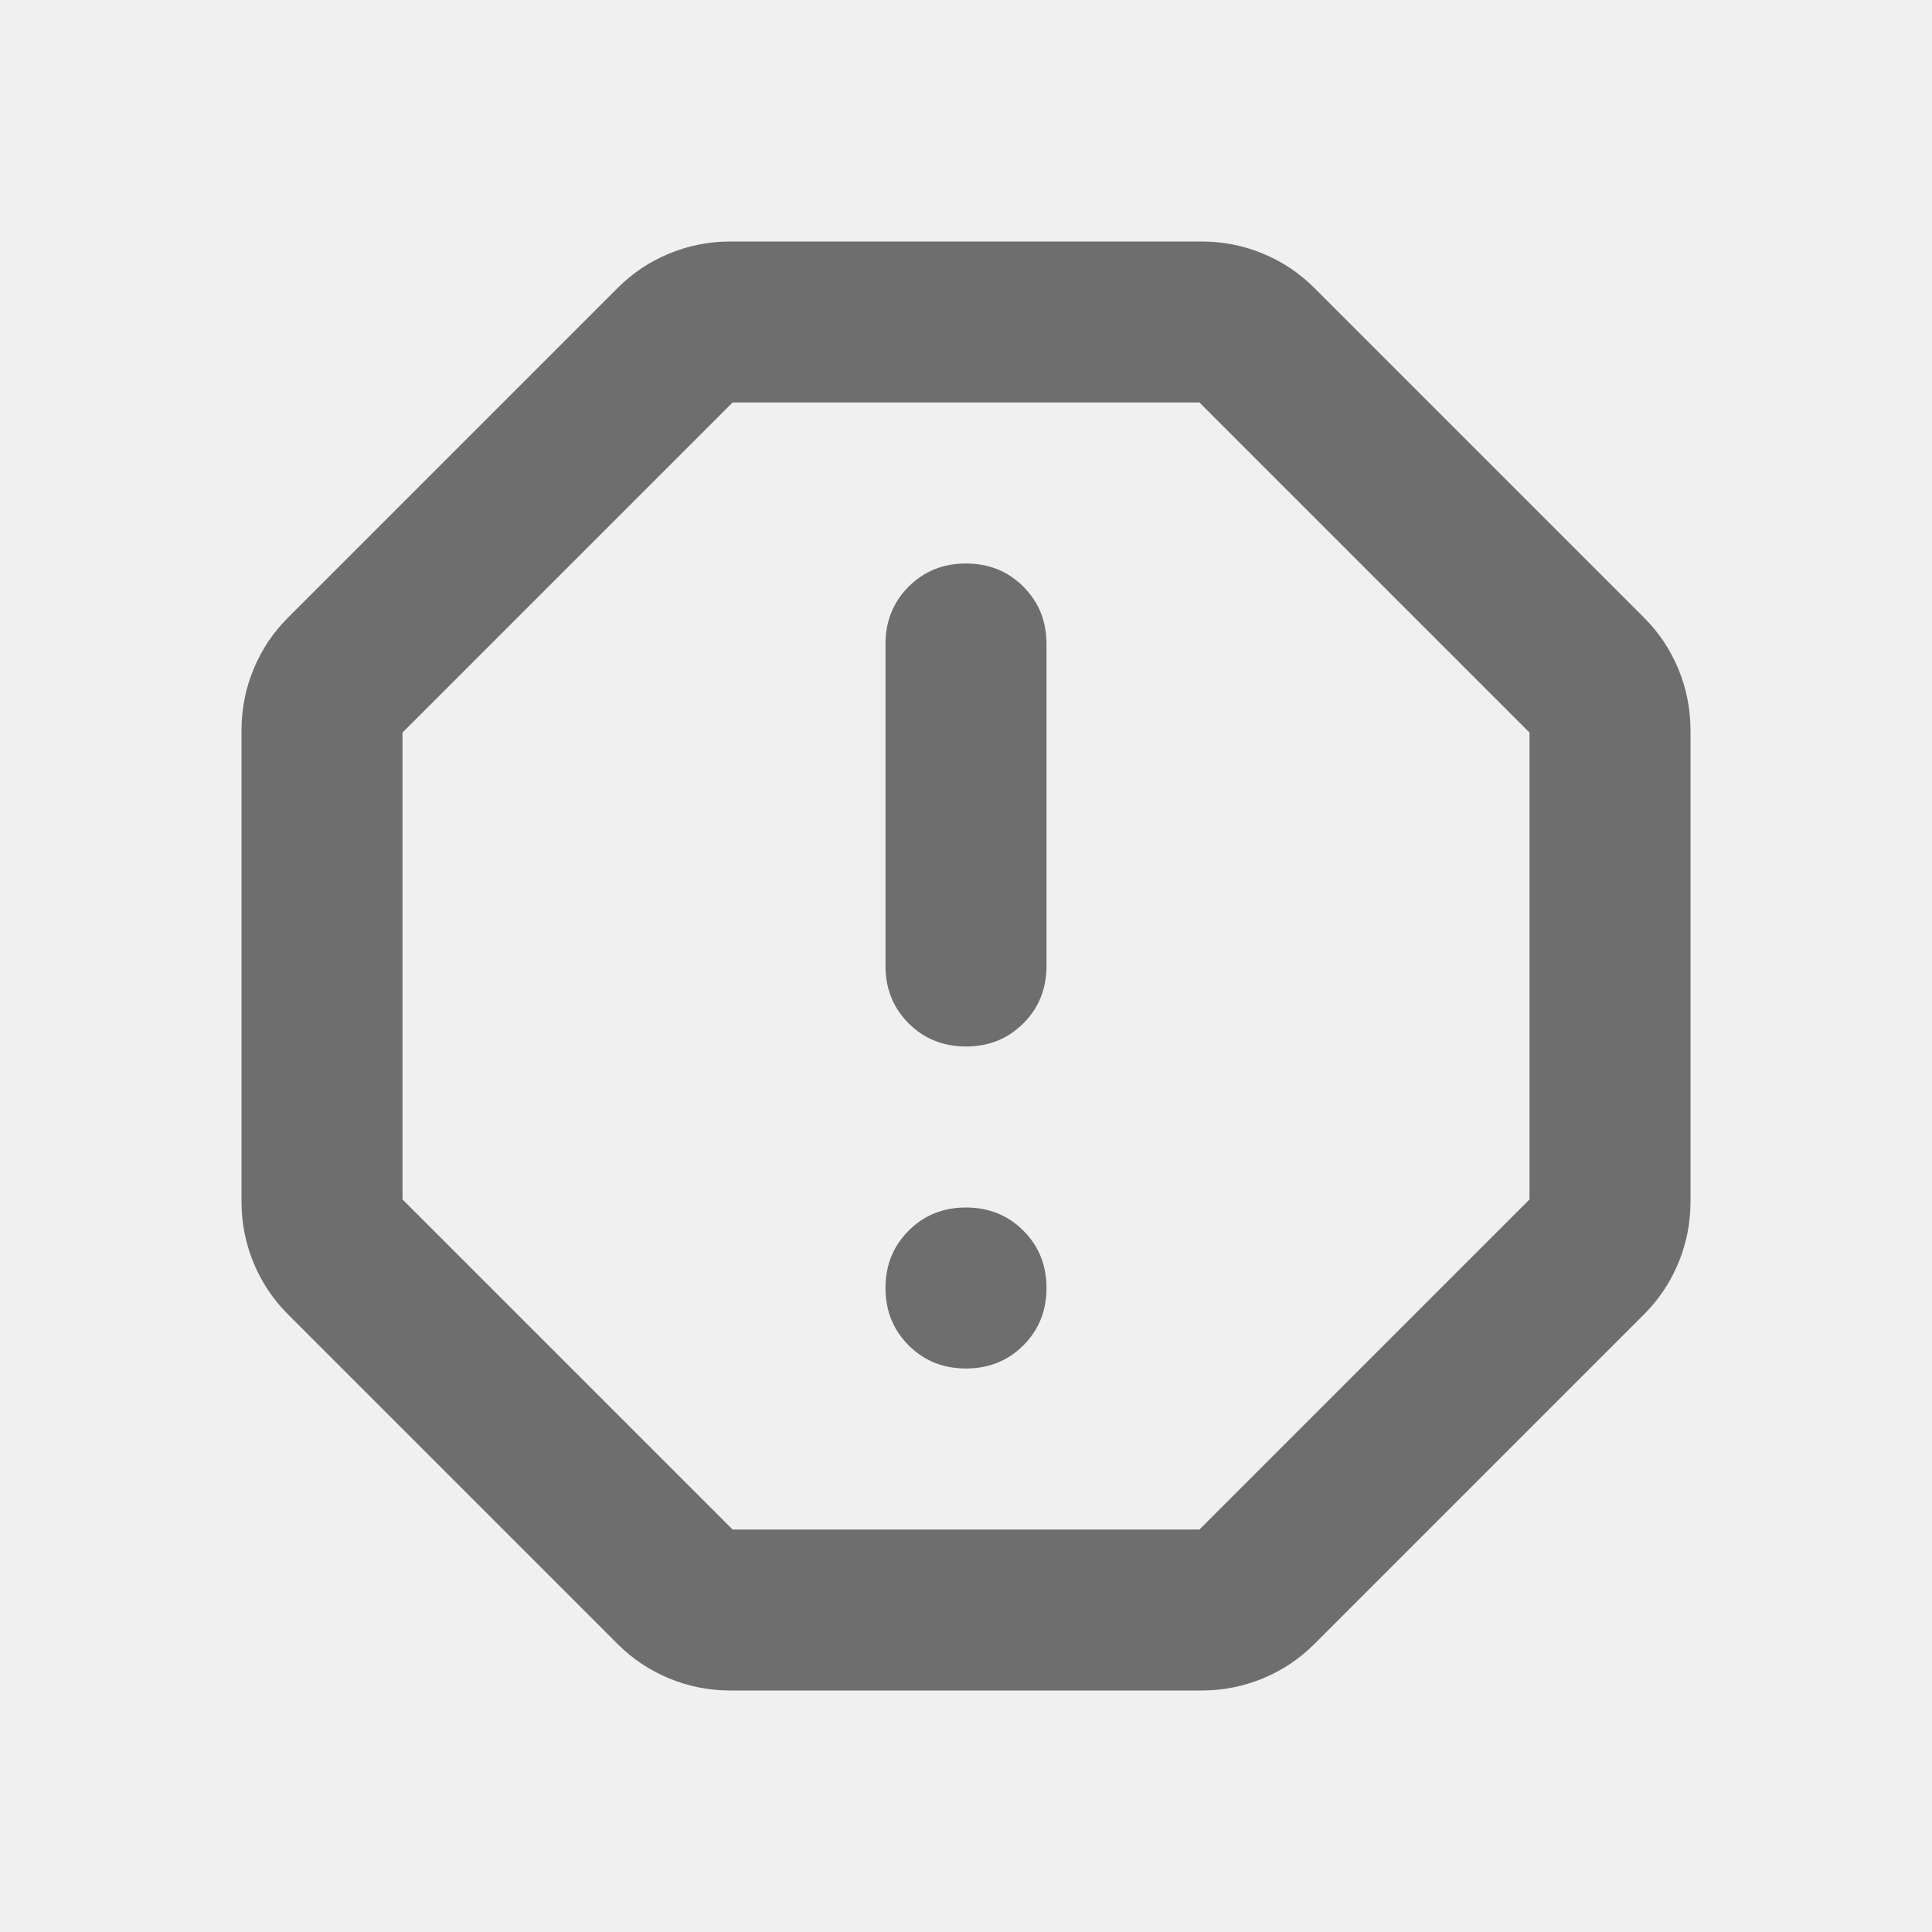
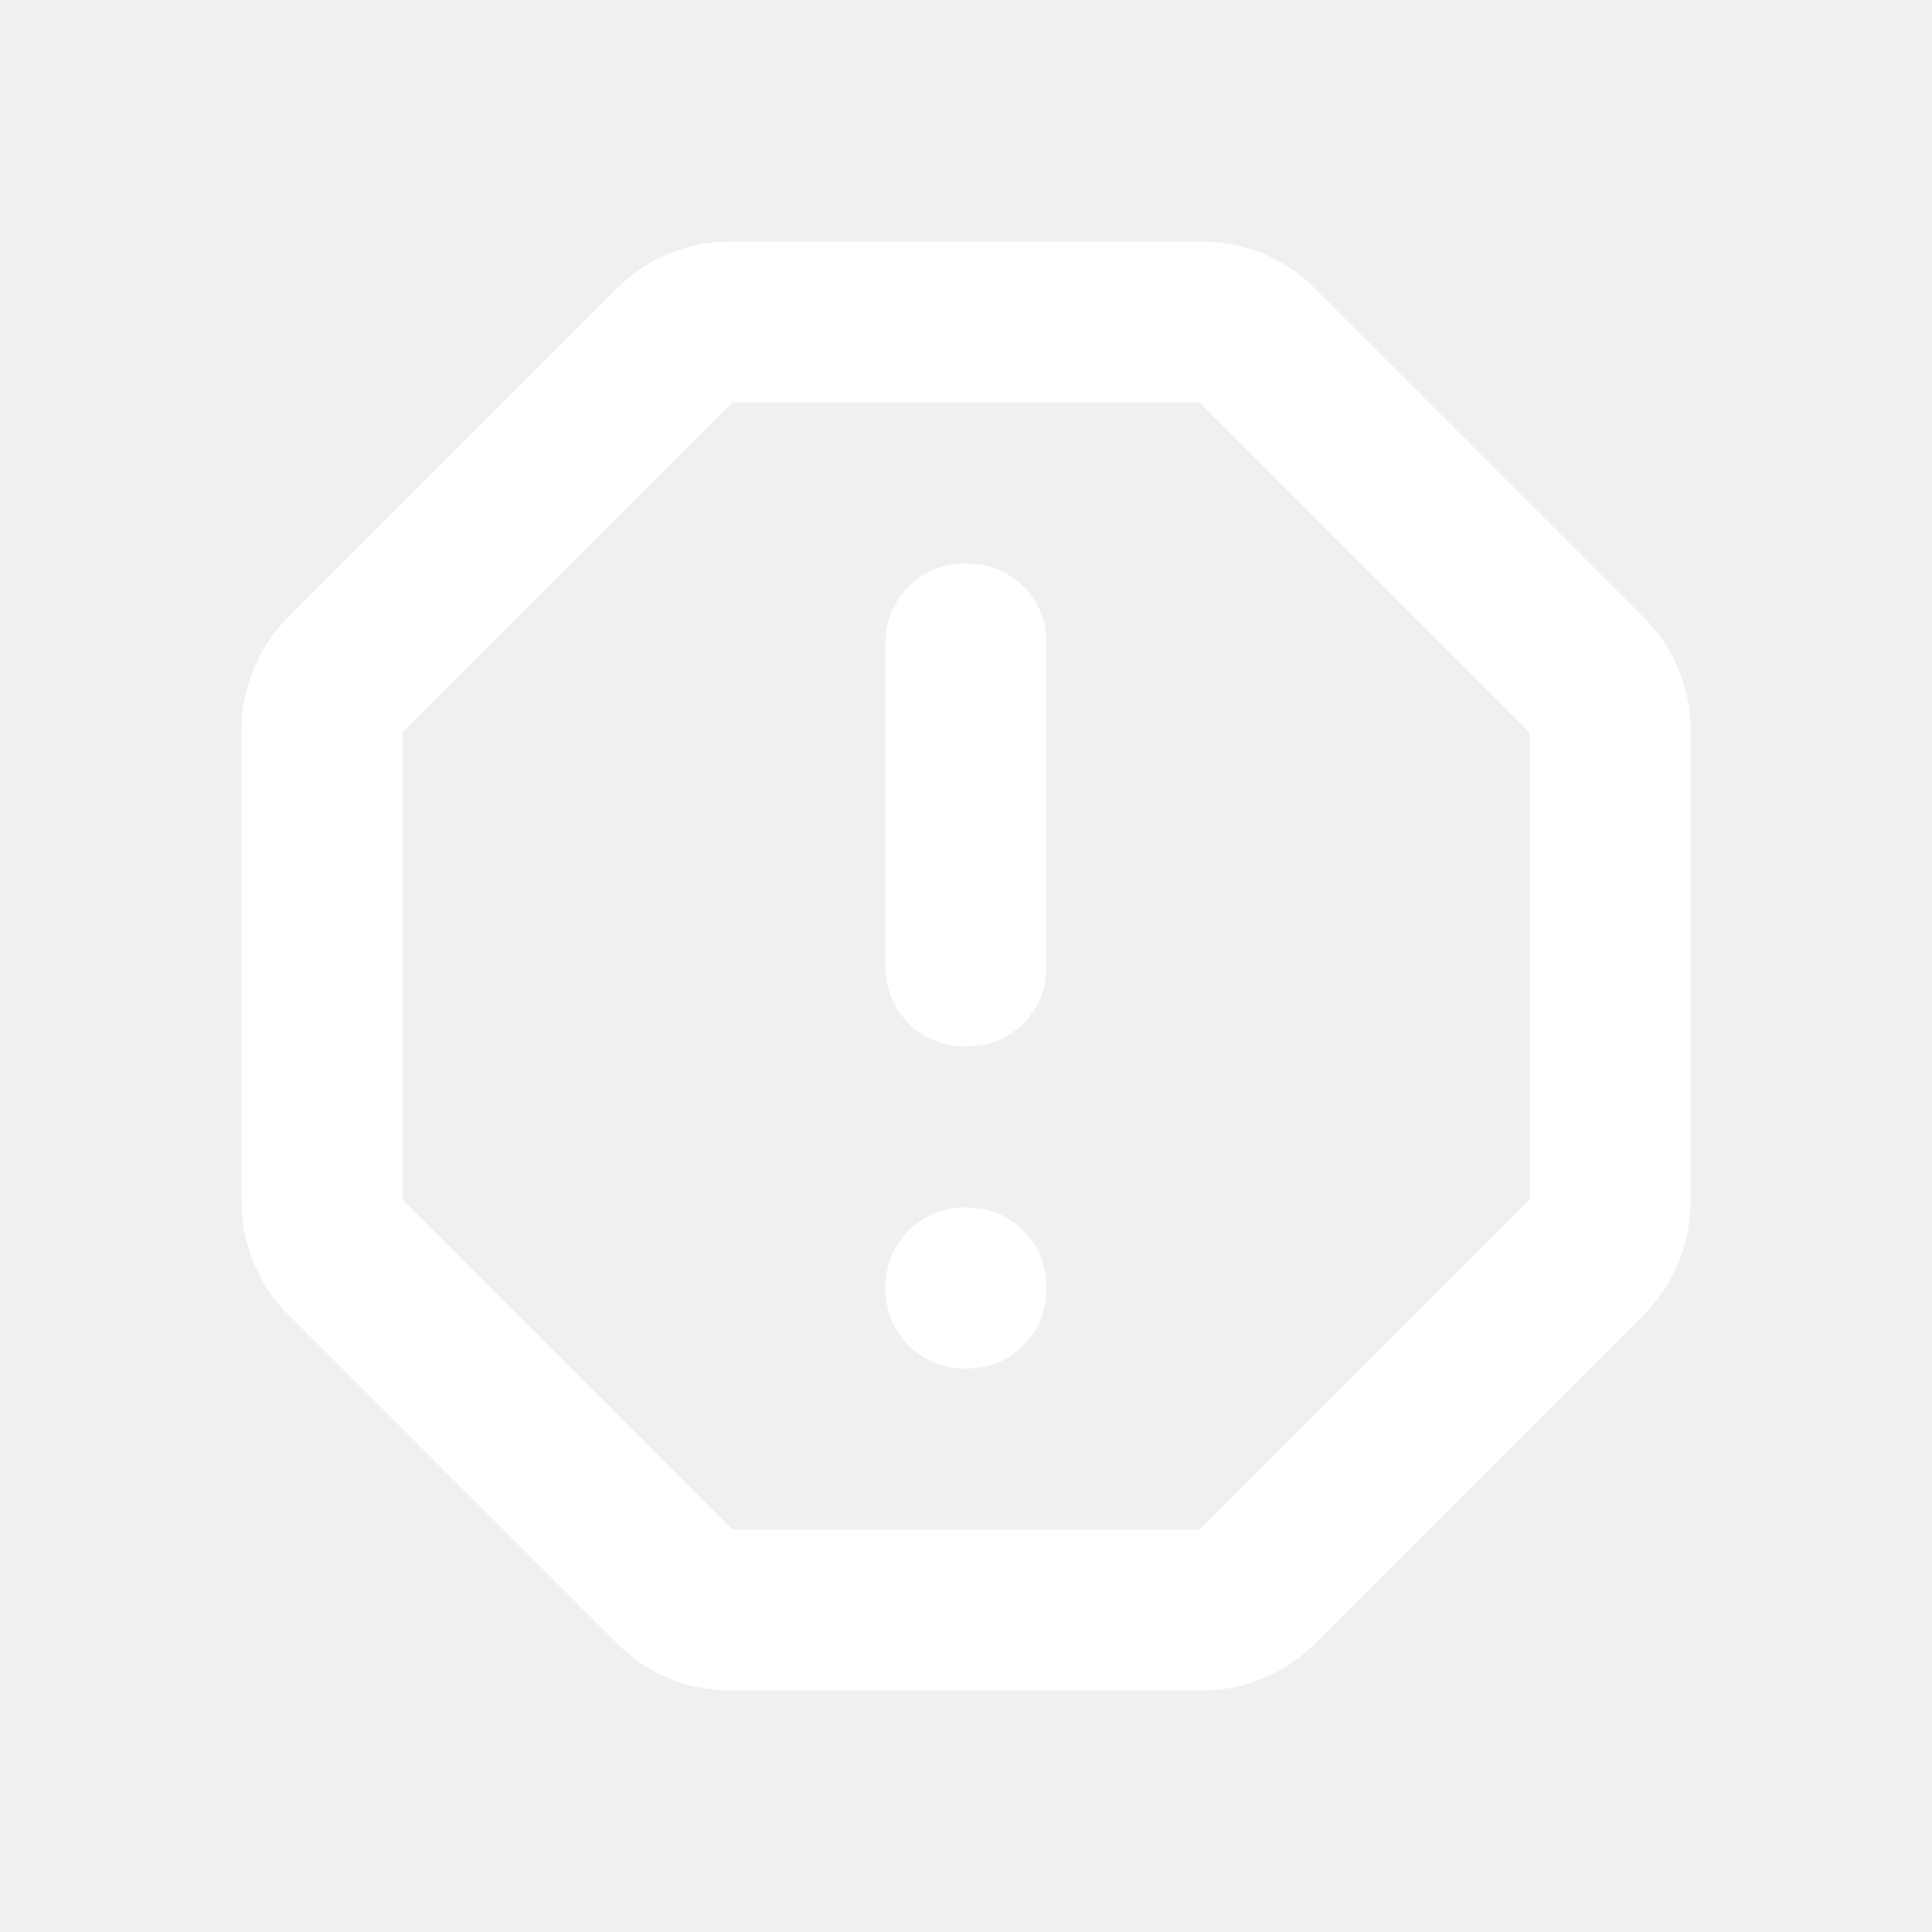
- <svg xmlns="http://www.w3.org/2000/svg" height="24px" viewBox="0 -960 960 960" width="24px" fill="#6E6E6E">
+ <svg xmlns="http://www.w3.org/2000/svg" height="24px" viewBox="0 -960 960 960" width="24px" fill="#FFFFFF">
  <path d="M480-280q17 0 28.5-11.5T520-320q0-17-11.5-28.5T480-360q-17 0-28.5 11.5T440-320q0 17 11.5 28.5T480-280Zm0-160q17 0 28.5-11.5T520-480v-160q0-17-11.5-28.5T480-680q-17 0-28.5 11.5T440-640v160q0 17 11.5 28.5T480-440ZM363-120q-16 0-30.5-6T307-143L143-307q-11-11-17-25.5t-6-30.5v-234q0-16 6-30.5t17-25.5l164-164q11-11 25.5-17t30.5-6h234q16 0 30.5 6t25.5 17l164 164q11 11 17 25.5t6 30.5v234q0 16-6 30.5T817-307L653-143q-11 11-25.5 17t-30.5 6H363Zm1-80h232l164-164v-232L596-760H364L200-596v232l164 164Zm116-280Z" />
</svg>
